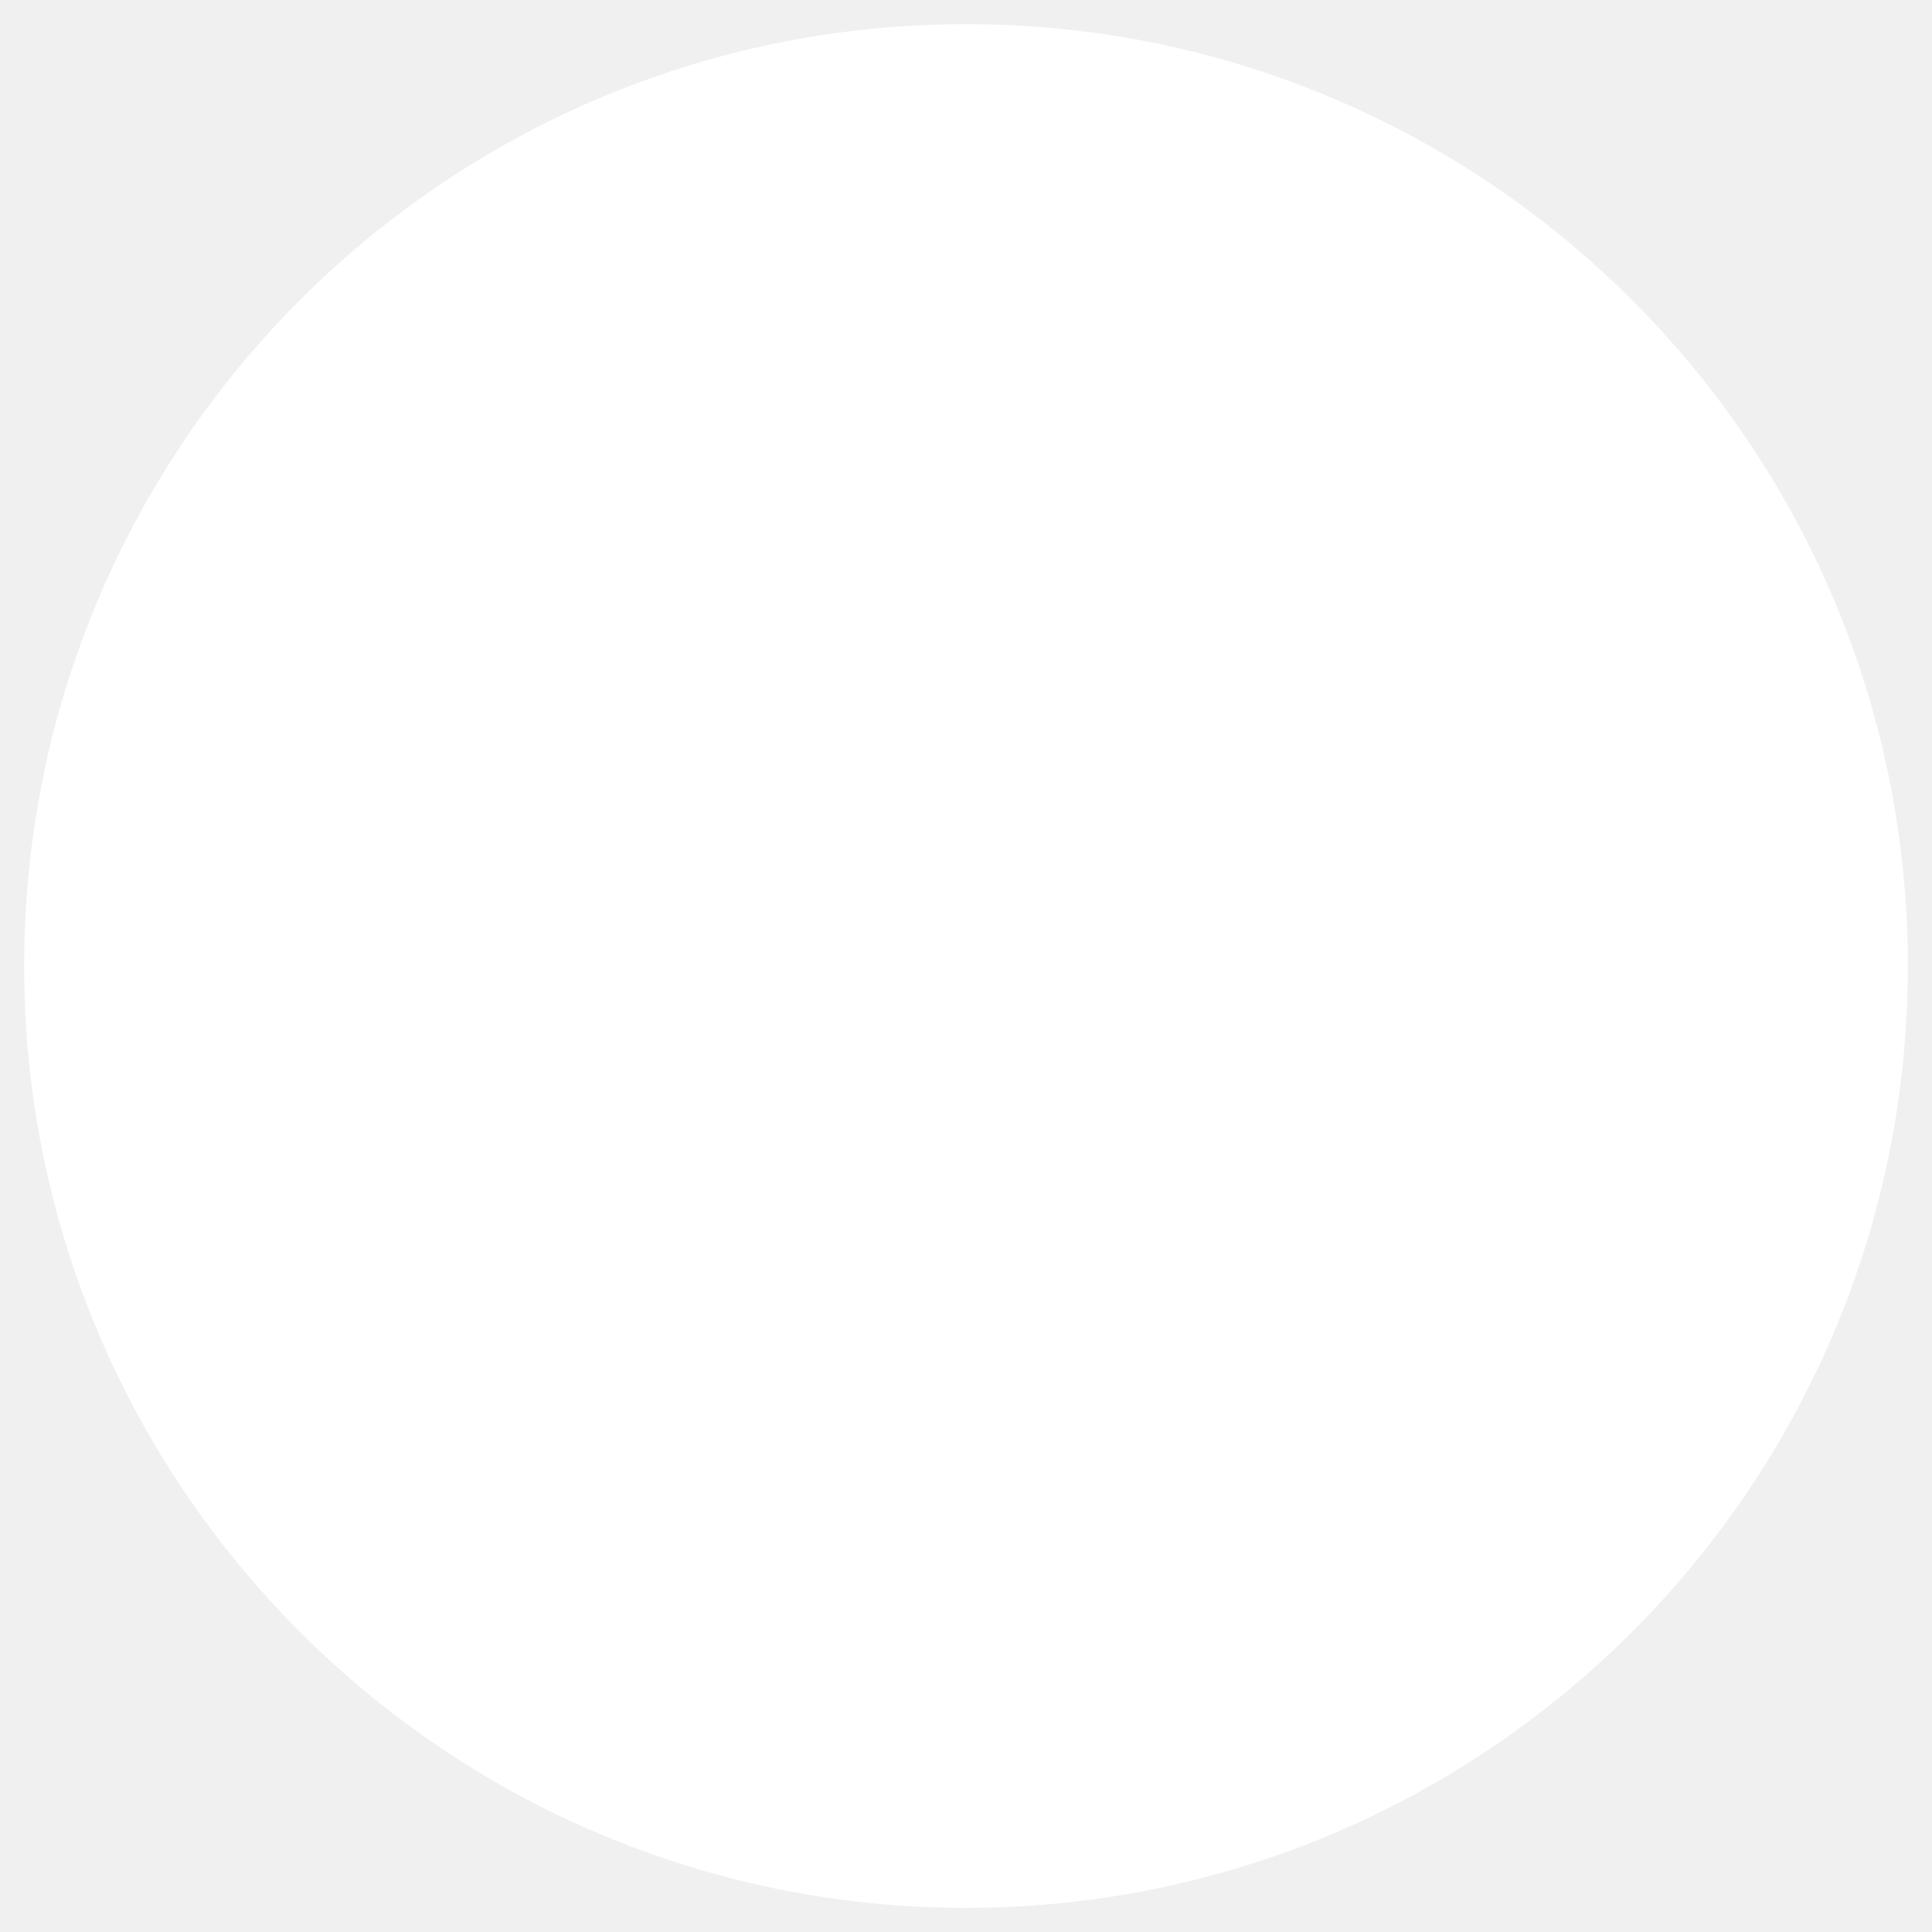
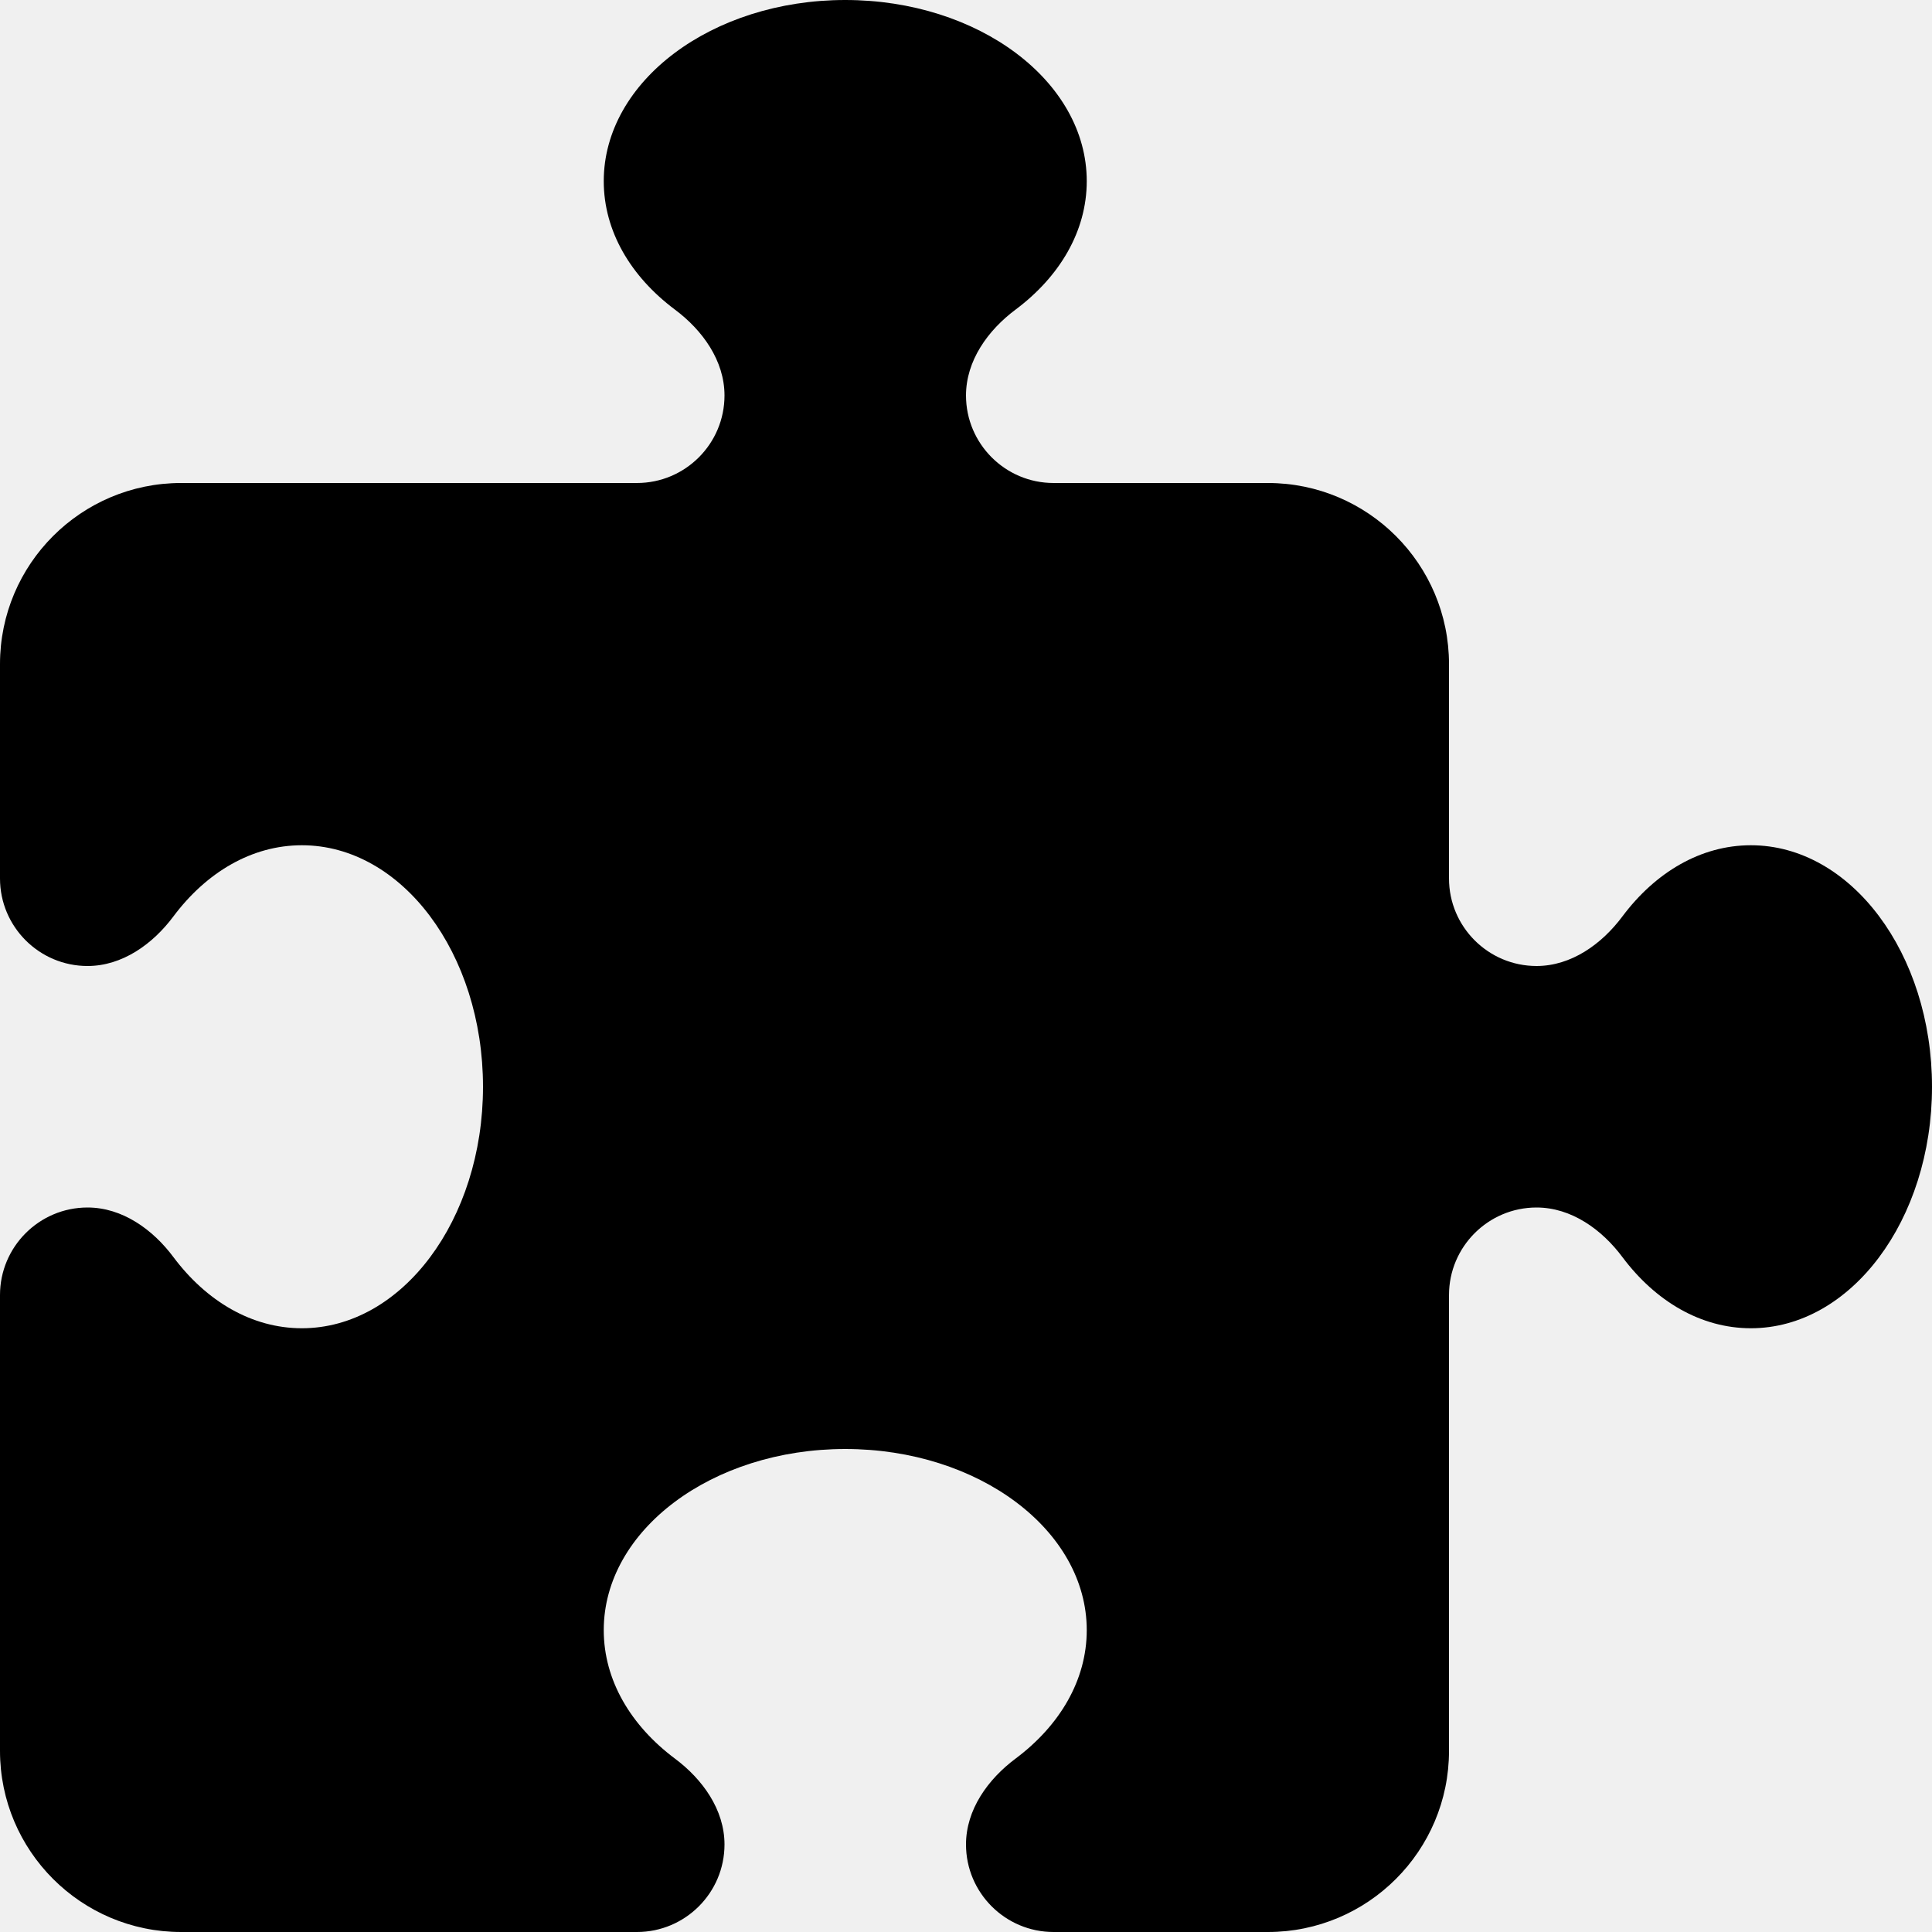
- <svg xmlns="http://www.w3.org/2000/svg" width="40" height="40" viewBox="0 0 40 40" fill="none">
-   <circle cx="20" cy="20" r="19.5" fill="white" class="theme-primary-stroke" />
-   <path d="M15 24.635C14.874 21.122 10.125 21.122 10 24.634V24.635C10.04 25.754 11.553 25.752 11.591 24.634C11.591 24.103 11.998 23.671 12.5 23.671C13.001 23.671 13.409 24.104 13.409 24.635C13.409 24.993 13.277 25.329 13.039 25.582L10.233 28.559C10.005 28.8 9.937 29.163 10.061 29.479C10.184 29.794 10.474 30 10.796 30H14.204C15.259 29.959 15.258 28.353 14.204 28.312H12.716L14.165 26.775C14.703 26.204 15 25.444 15 24.635Z" class="theme-primary-fill" />
-   <path d="M14.209 16.315H13.299V10.842C13.299 10.502 13.105 10.194 12.807 10.064C12.51 9.934 12.167 10.006 11.939 10.247L10.233 12.051C9.922 12.38 9.922 12.913 10.233 13.242C10.544 13.571 11.049 13.571 11.36 13.242L11.706 12.876V16.315H10.796C9.741 16.357 9.742 17.959 10.796 18H14.209C15.264 17.959 15.263 16.357 14.209 16.315Z" class="theme-primary-fill" />
-   <rect x="17" y="10" width="13" height="2" rx="1" class="theme-primary-fill" />
-   <rect x="17" y="22" width="13" height="2" rx="1" class="theme-primary-fill" />
-   <rect x="17" y="15" width="6" height="2" rx="1" class="theme-primary-fill" />
-   <rect x="17" y="27" width="6" height="2" rx="1" class="theme-primary-fill" />
+ <svg xmlns="http://www.w3.org/2000/svg" width="38" height="38" viewBox="0 0 512 512">
+   <path d="M192 104.8c0-9.2-5.8-17.3-13.2-22.8C167.2 73.3 160 61.3 160 48c0-26.5 28.7-48 64-48s64 21.5 64 48c0 13.3-7.2 25.3-18.8 34c-7.4 5.5-13.2 13.6-13.2 22.8c0 12.8 10.4 23.2 23.2 23.2l56.8 0c26.5 0 48 21.5 48 48l0 56.8c0 12.8 10.4 23.2 23.2 23.2c9.2 0 17.3-5.8 22.8-13.2c8.7-11.6 20.7-18.8 34-18.8c26.5 0 48 28.7 48 64s-21.5 64-48 64c-13.3 0-25.3-7.2-34-18.8c-5.5-7.4-13.6-13.2-22.8-13.2c-12.8 0-23.2 10.4-23.2 23.2L384 464c0 26.5-21.5 48-48 48l-56.8 0c-12.8 0-23.2-10.4-23.2-23.2c0-9.2 5.8-17.3 13.2-22.8c11.6-8.7 18.8-20.7 18.8-34c0-26.5-28.7-48-64-48s-64 21.5-64 48c0 13.3 7.2 25.3 18.8 34c7.4 5.5 13.2 13.6 13.2 22.8c0 12.8-10.4 23.2-23.2 23.2L48 512c-26.5 0-48-21.5-48-48L0 343.2C0 330.4 10.4 320 23.2 320c9.2 0 17.3 5.8 22.8 13.2C54.7 344.8 66.7 352 80 352c26.5 0 48-28.7 48-64s-21.5-64-48-64c-13.3 0-25.3 7.2-34 18.8C40.5 250.2 32.4 256 23.2 256C10.4 256 0 245.6 0 232.8L0 176c0-26.5 21.5-48 48-48l120.8 0c12.8 0 23.2-10.4 23.2-23.2z" class="theme-primary-fill" />
</svg>
